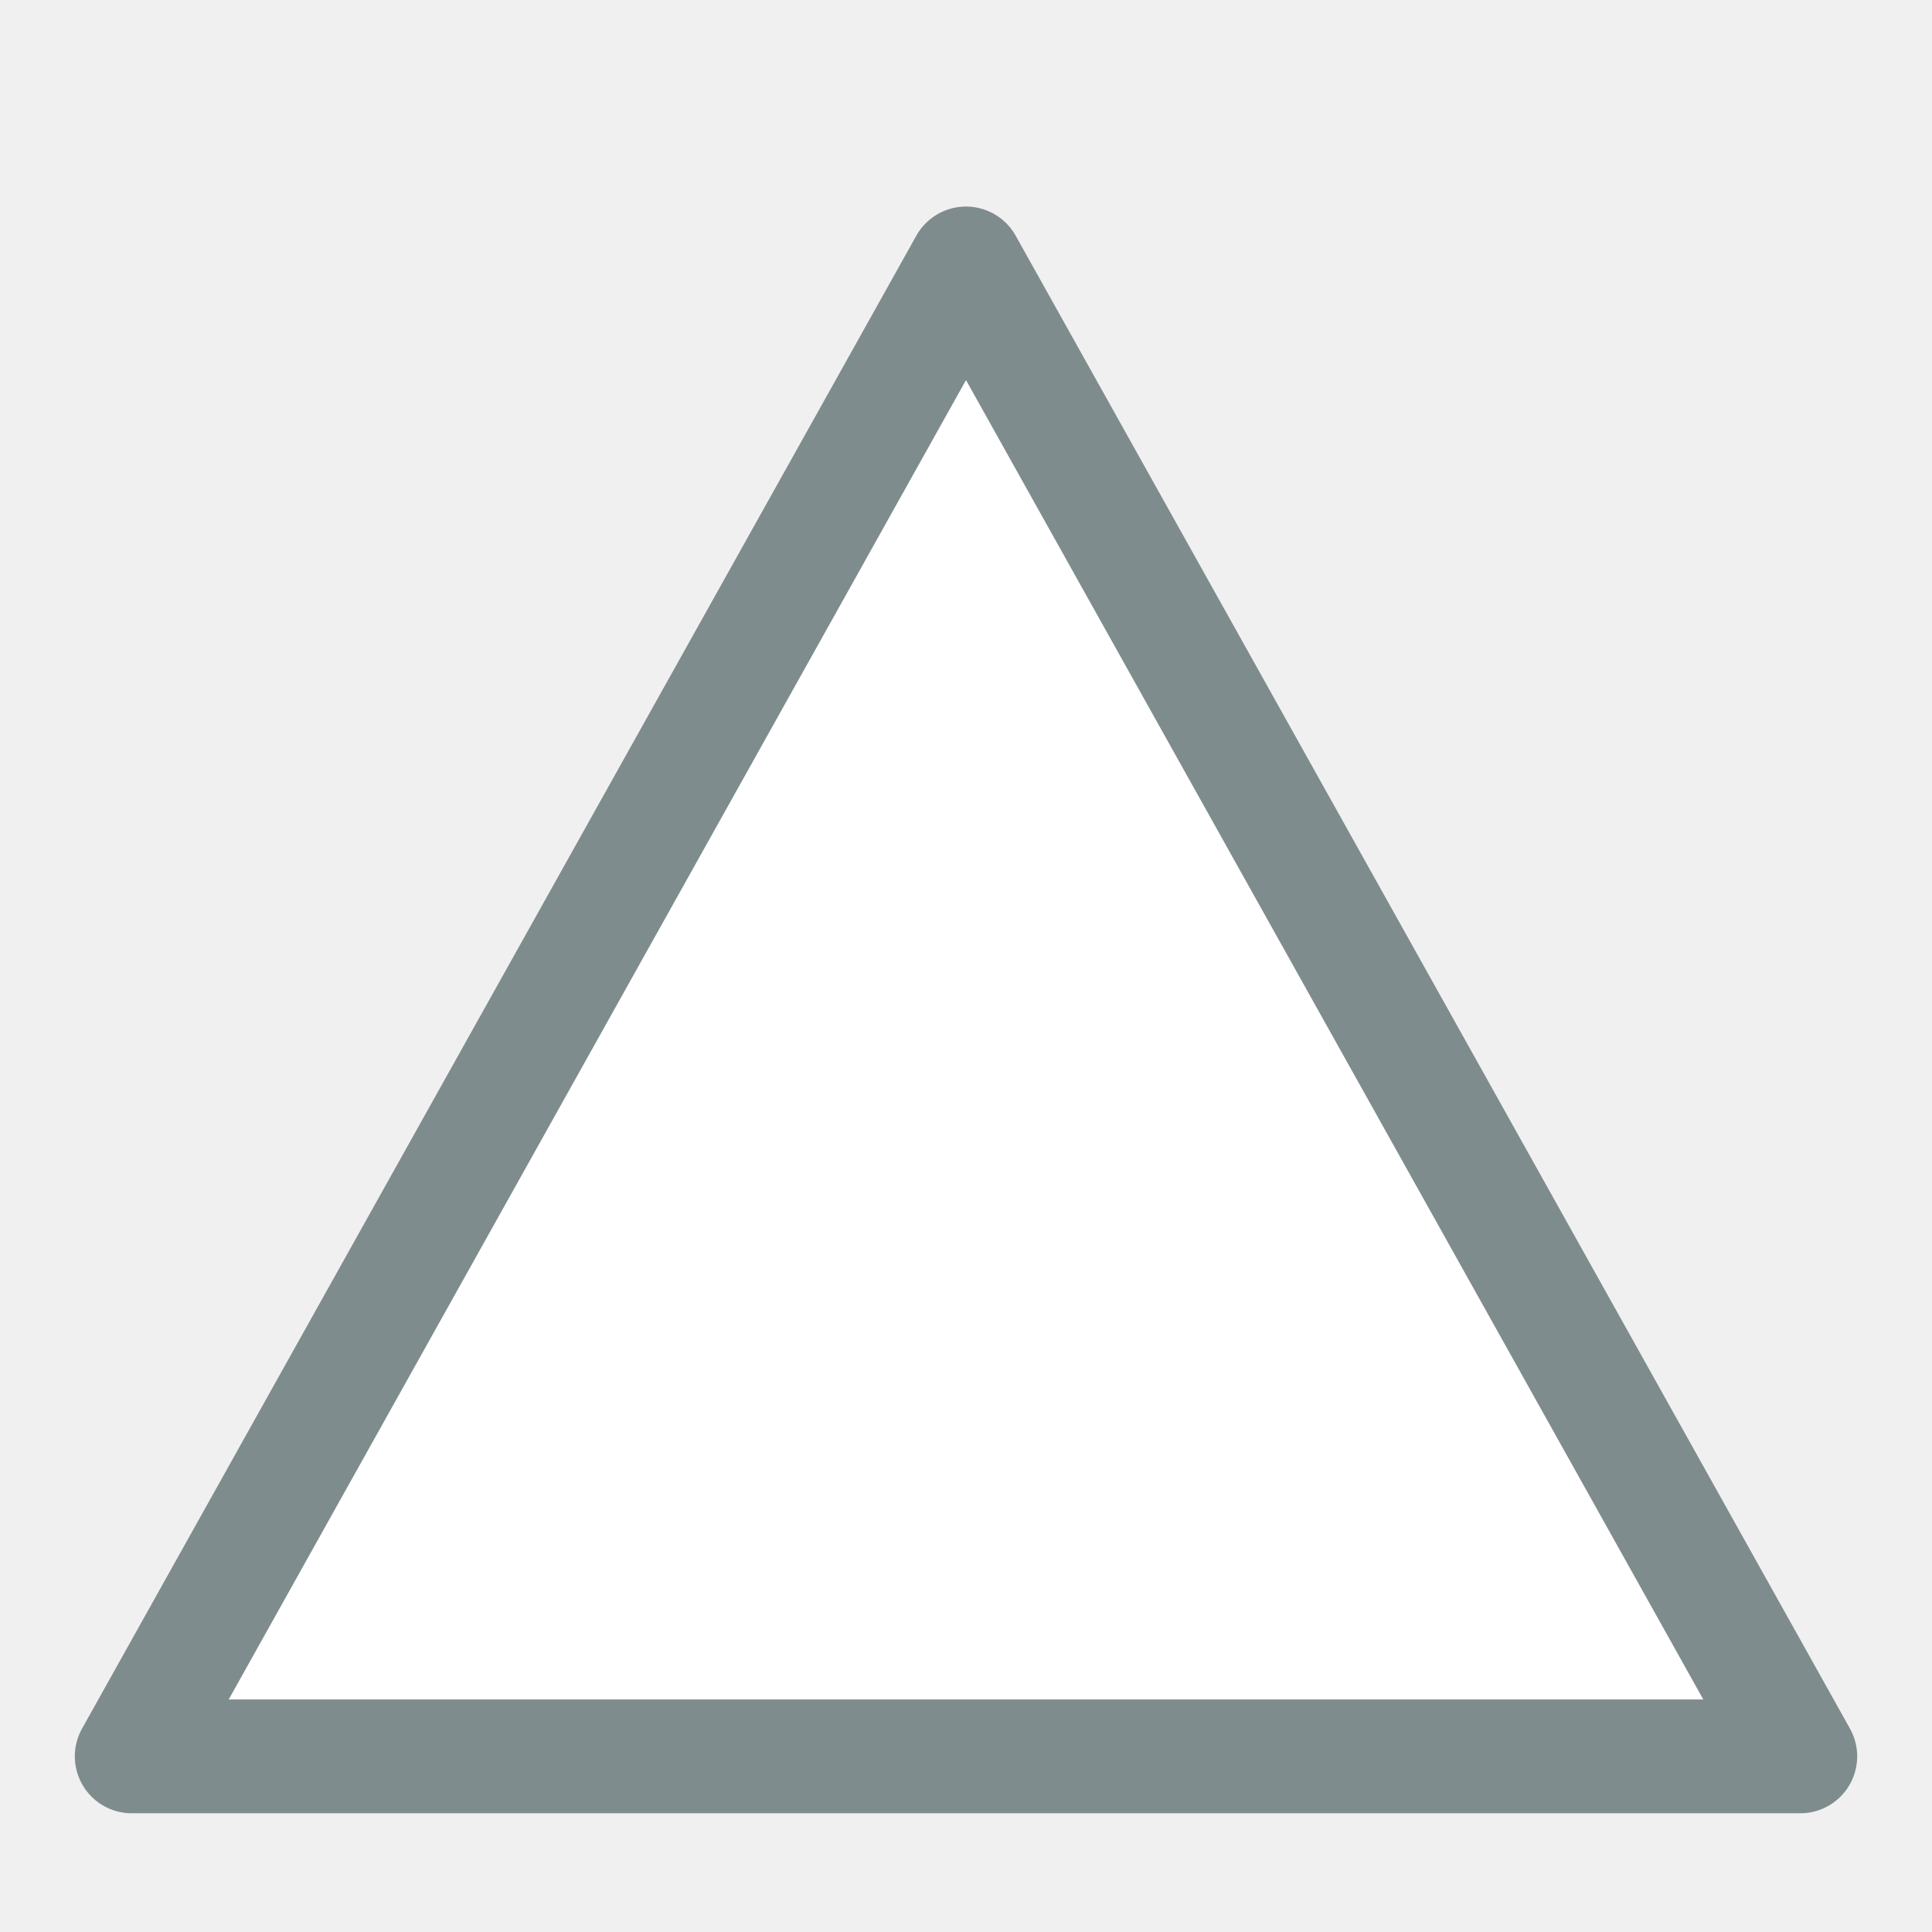
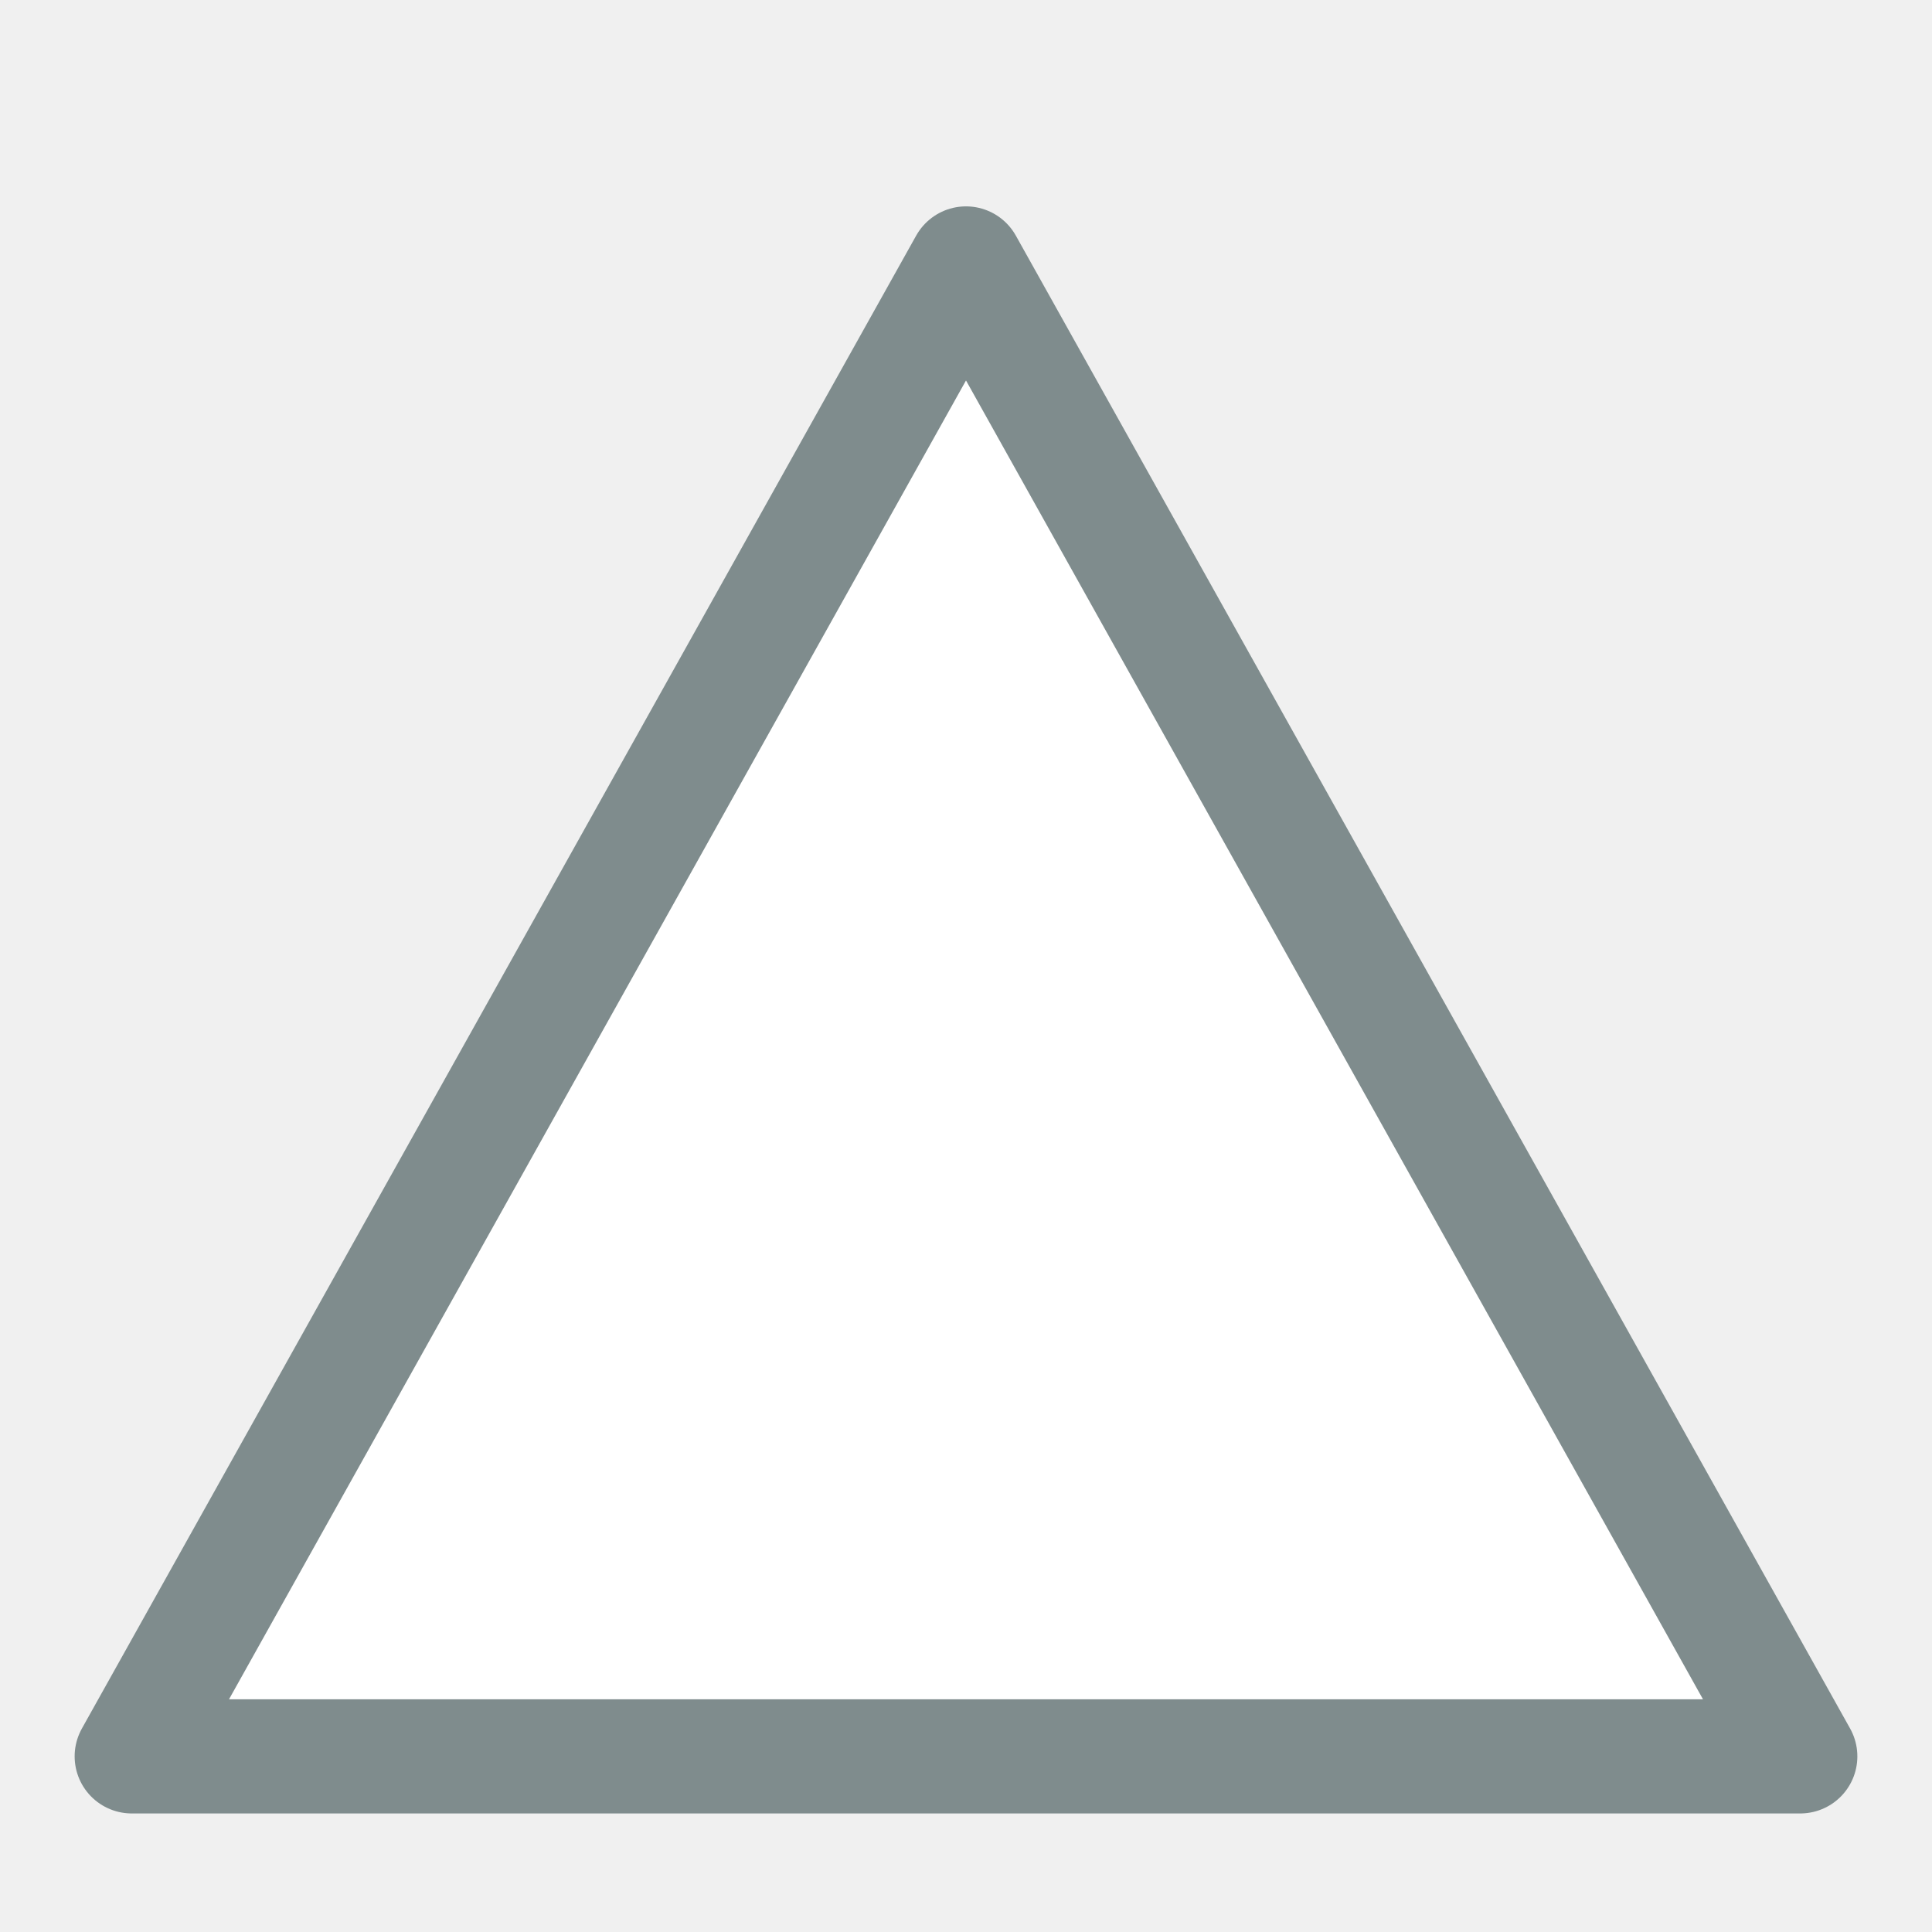
<svg xmlns="http://www.w3.org/2000/svg" xml:space="preserve" width="22" height="22">
-   <path d="M11 3L20.5 20H1.5L11 3Z" fill="white" stroke="#7f8c8d" stroke-width="1.296" stroke-linejoin="round" />
+   <path d="M11 3L20.5 20H1.5L11 3Z" fill="white" stroke="#7f8c8d" stroke-width="1.3" stroke-linejoin="round" />
</svg>
